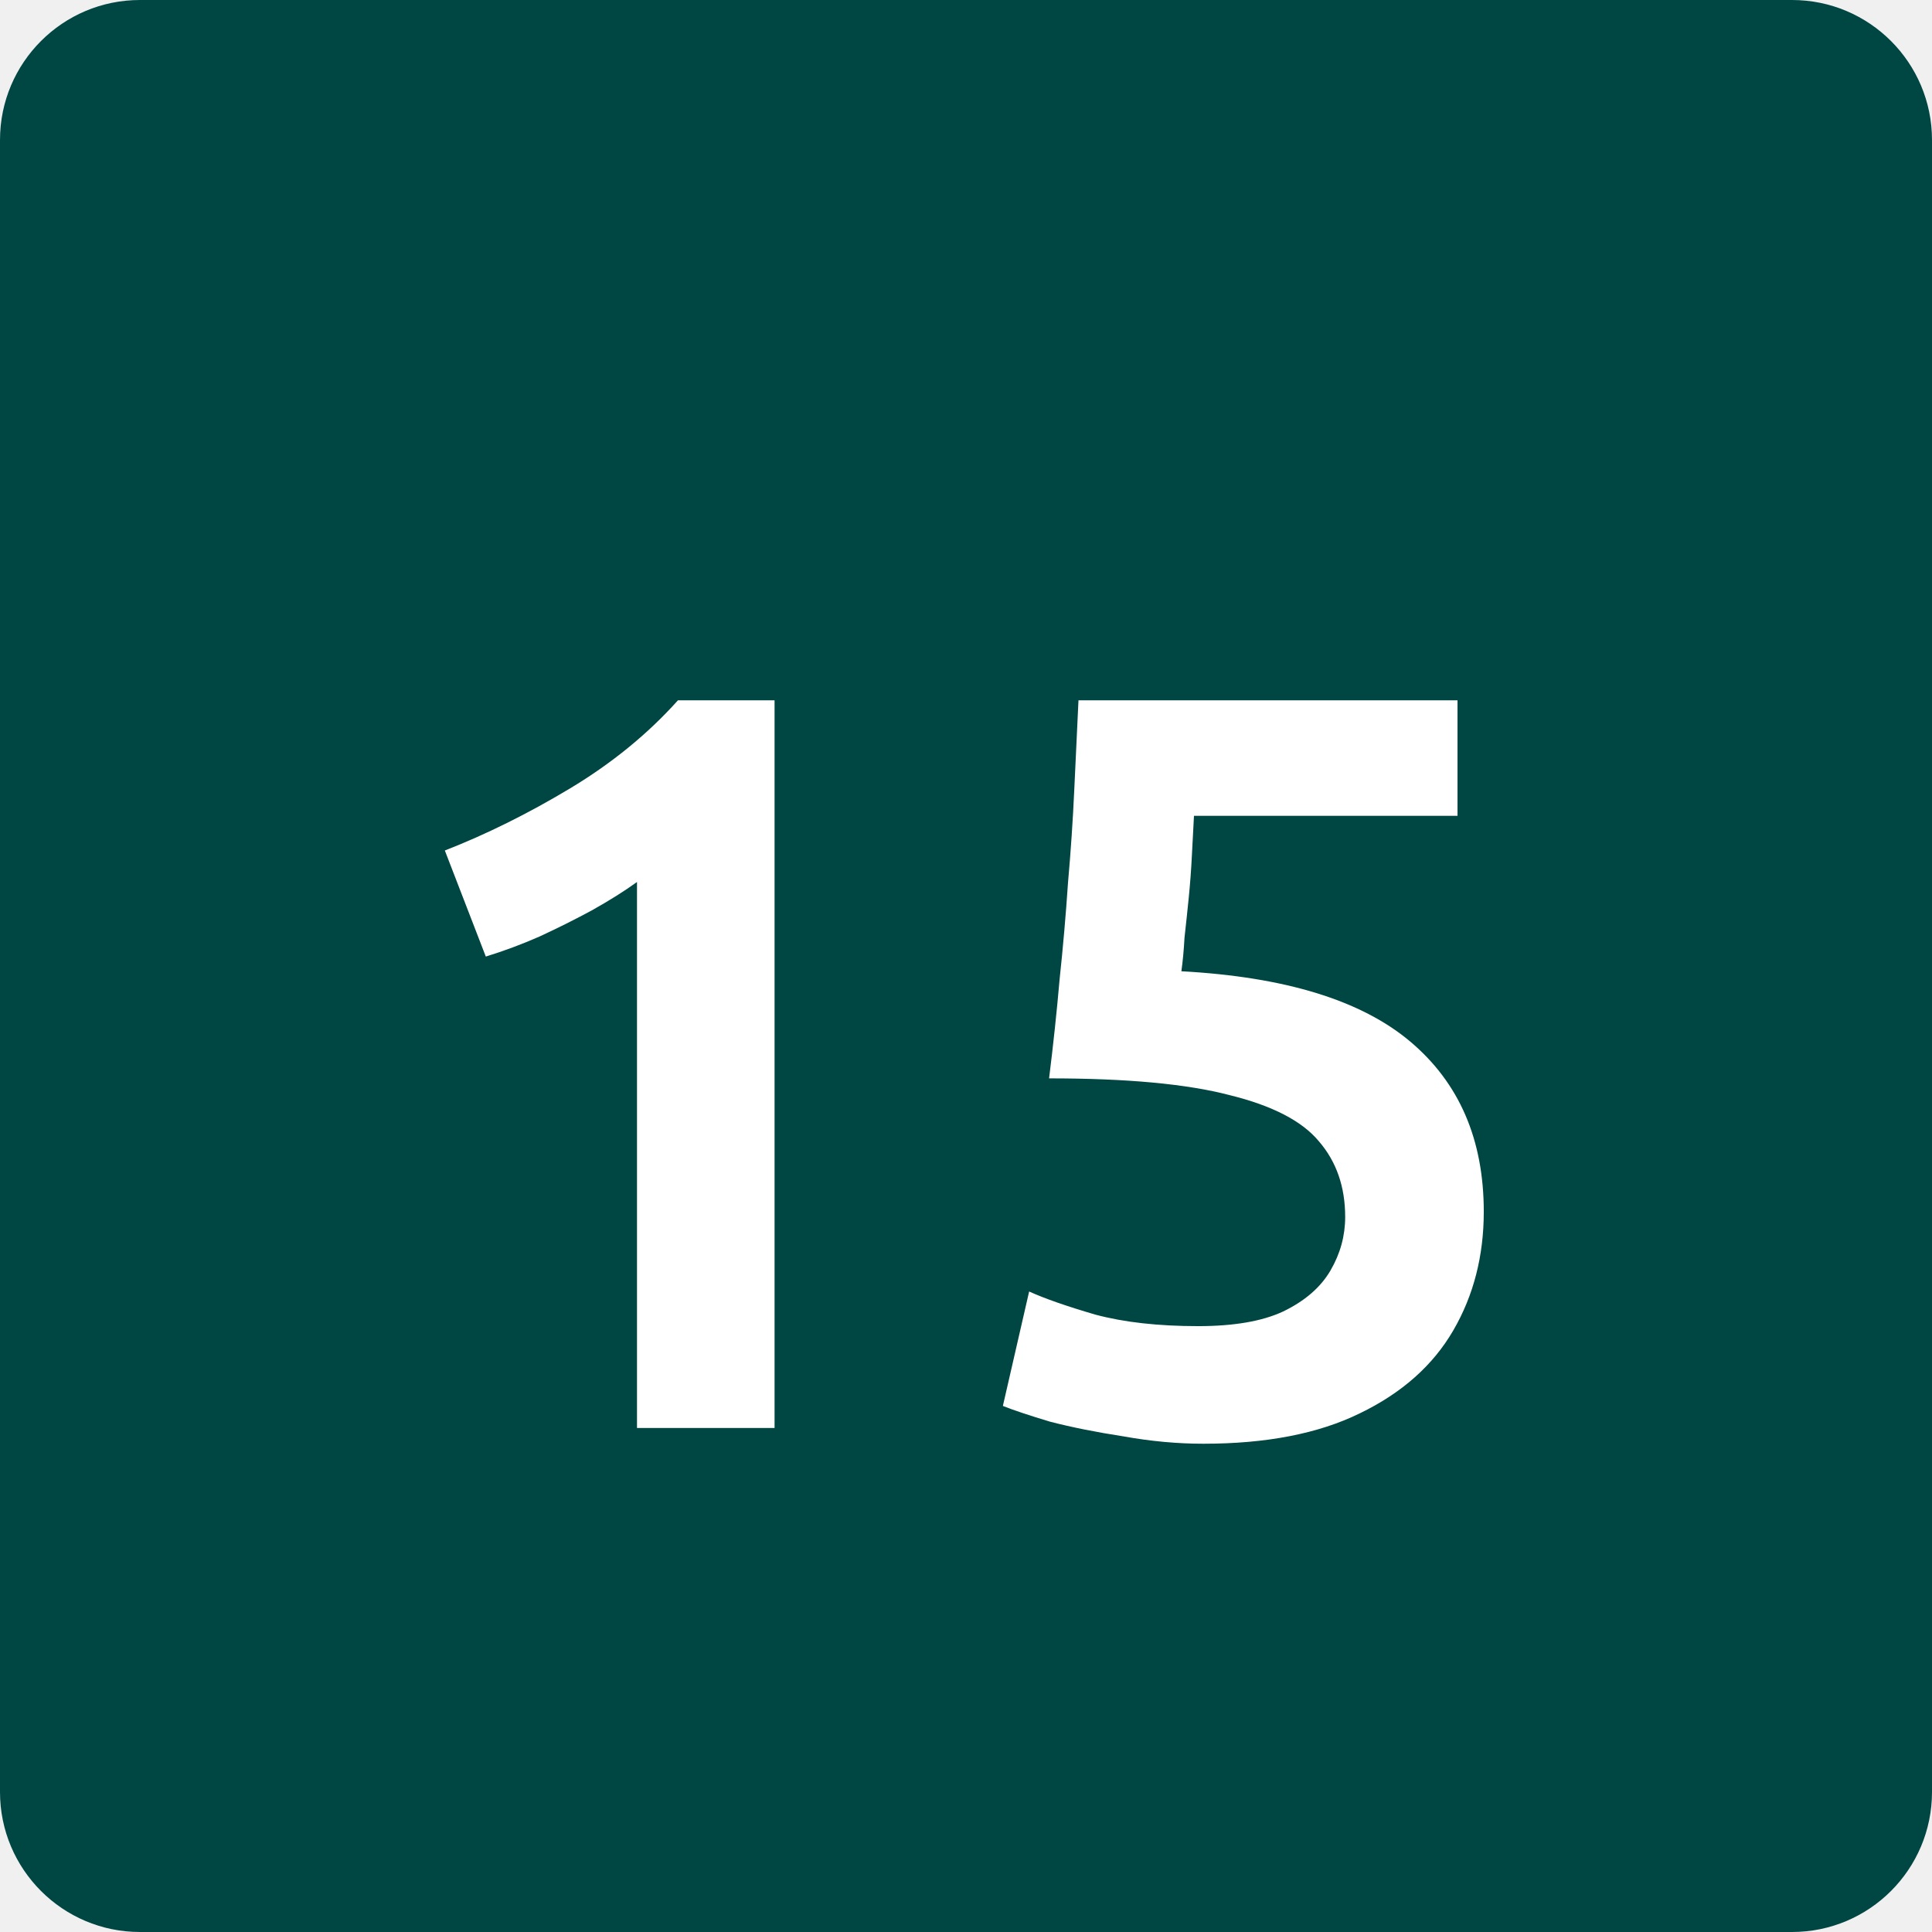
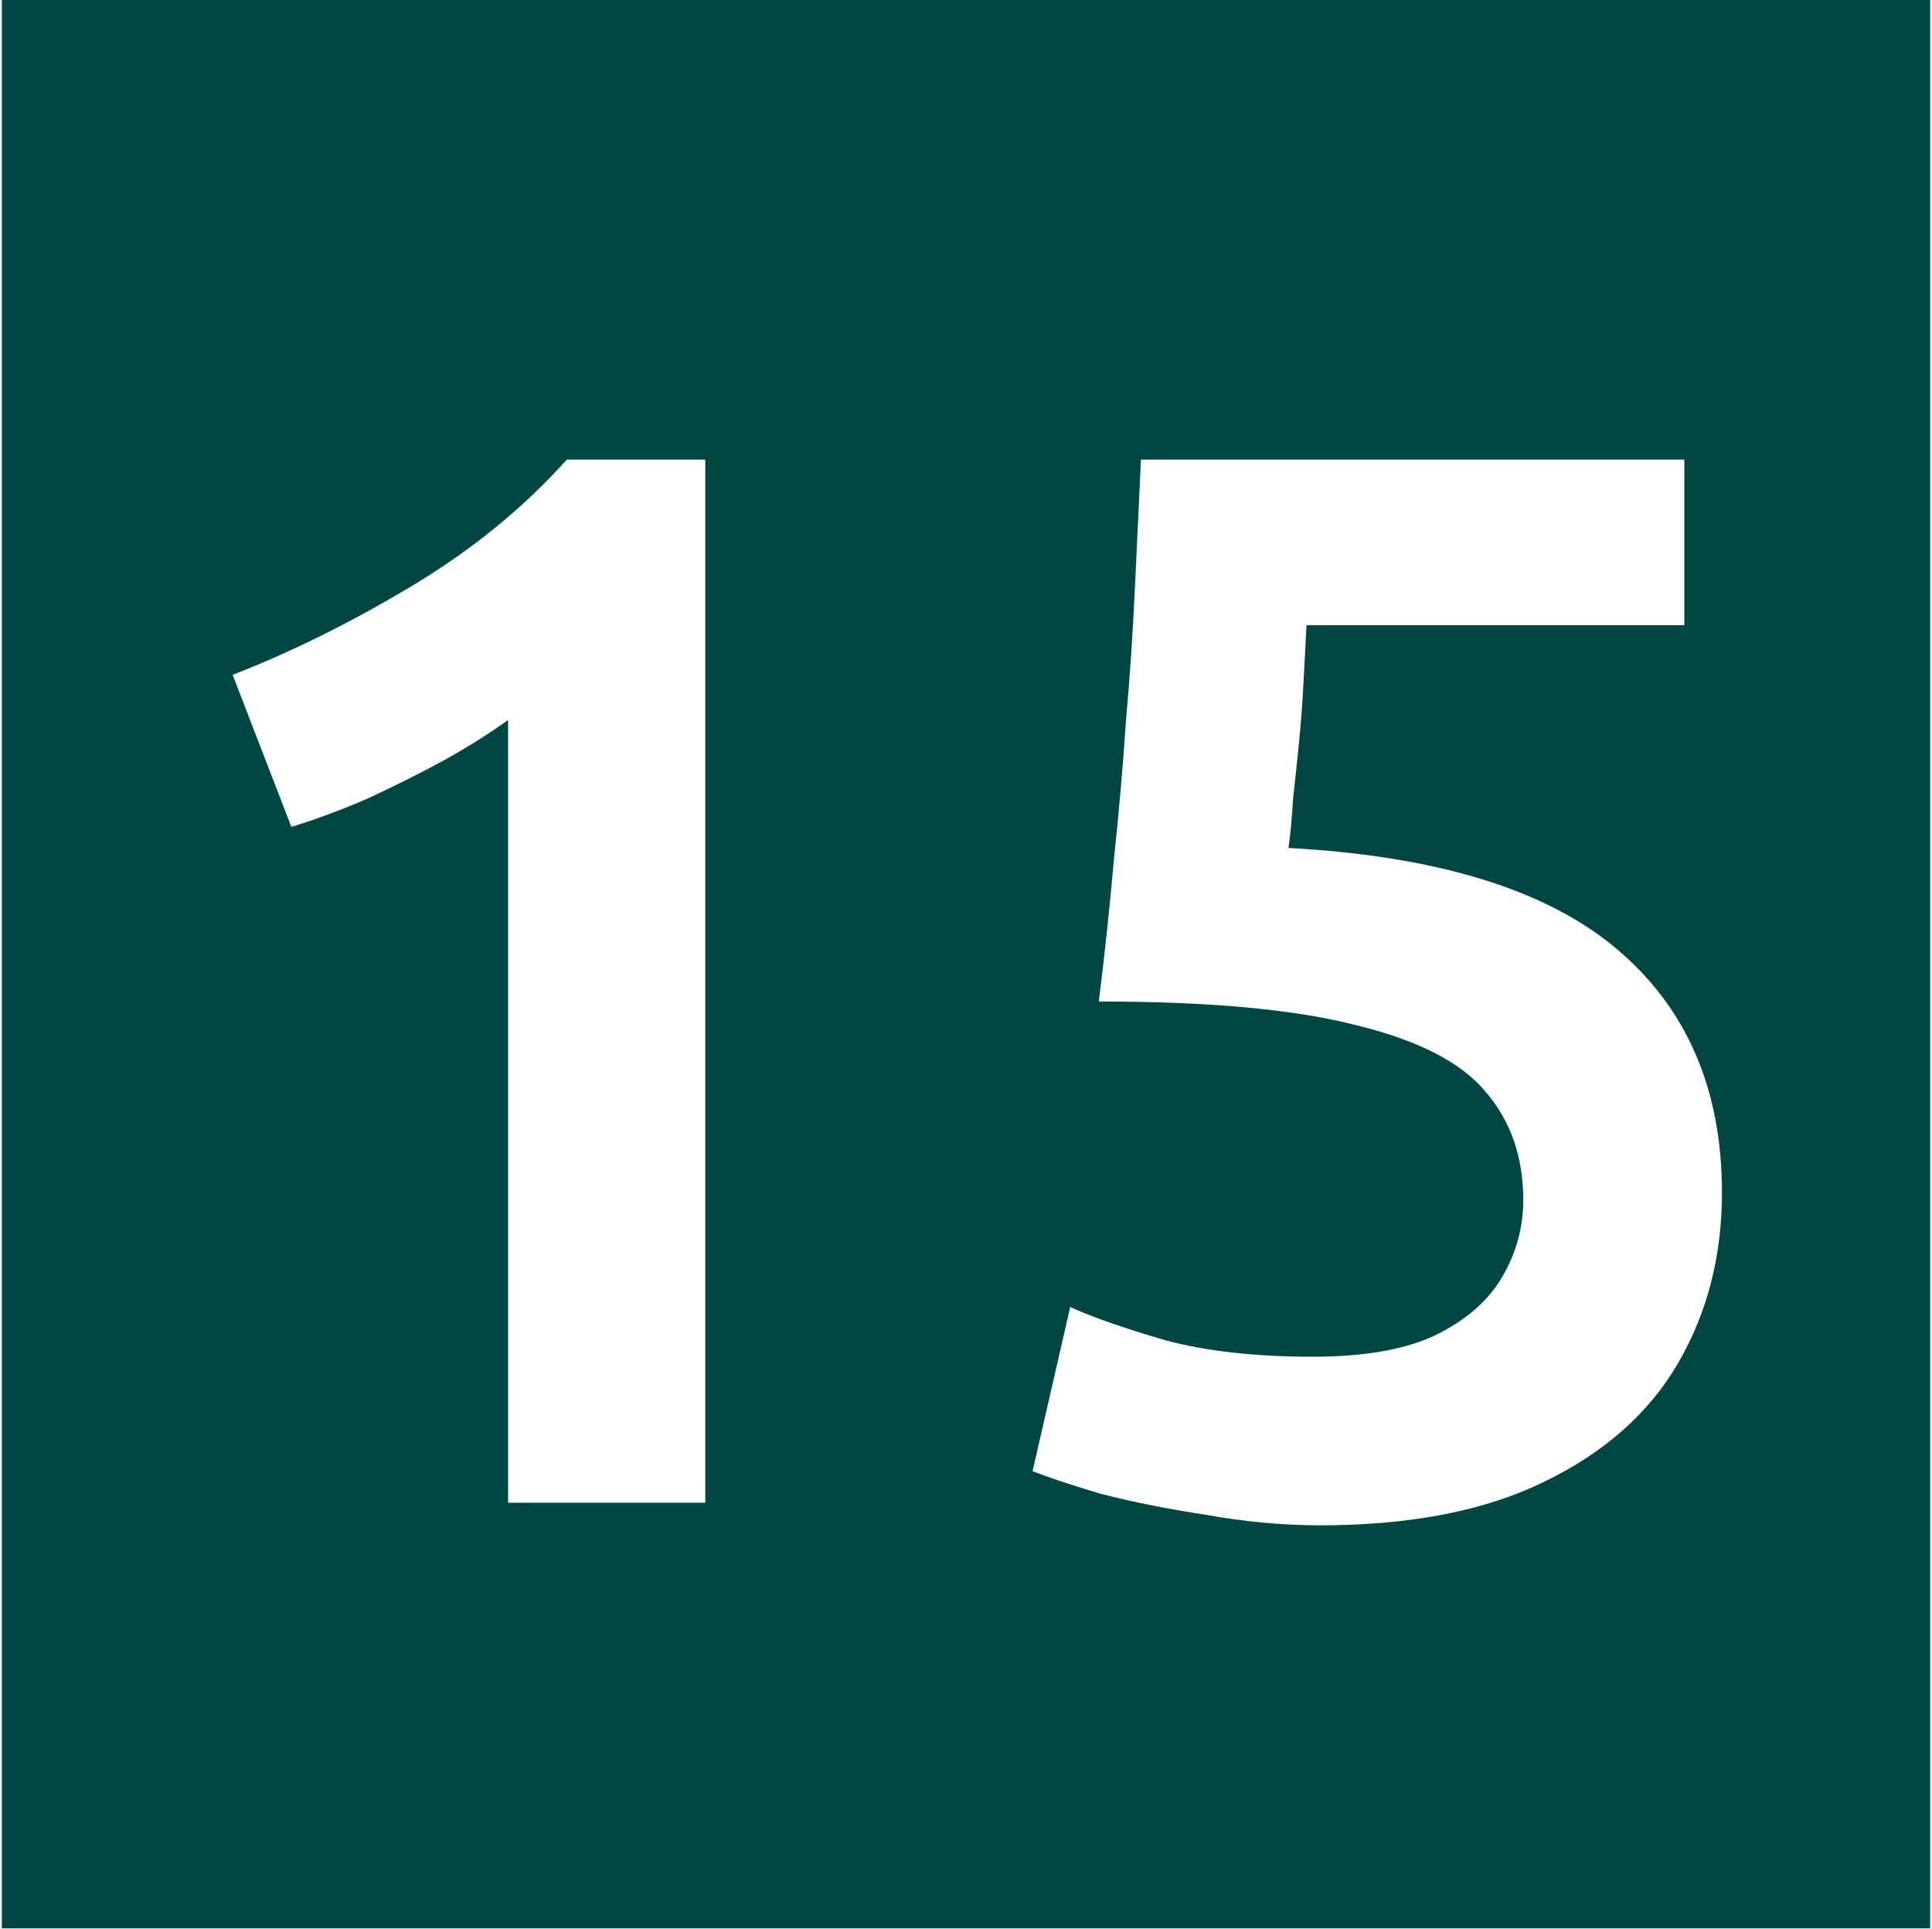
- <svg xmlns="http://www.w3.org/2000/svg" width="69" height="69" viewBox="0 0 69 69" fill="none">
-   <rect width="69" height="69" rx="5" fill="#004643" />
-   <path d="M22.75 51V31.5C22.3 31.825 21.762 32.163 21.137 32.513C20.538 32.837 19.913 33.15 19.262 33.45C18.637 33.725 18 33.962 17.35 34.163L15.887 30.375C17.363 29.8 18.85 29.062 20.35 28.163C21.85 27.262 23.137 26.212 24.212 25.012H27.663V51H22.75ZM42.98 51.562C42.054 51.562 41.105 51.475 40.13 51.3C39.154 51.15 38.279 50.975 37.505 50.775C36.755 50.55 36.192 50.362 35.817 50.212L36.755 46.125C37.304 46.375 38.092 46.65 39.117 46.95C40.142 47.225 41.367 47.362 42.792 47.362C44.067 47.362 45.08 47.188 45.83 46.837C46.605 46.462 47.167 45.975 47.517 45.375C47.867 44.775 48.042 44.138 48.042 43.462C48.042 42.388 47.73 41.487 47.105 40.763C46.505 40.038 45.442 39.487 43.917 39.112C42.392 38.712 40.242 38.513 37.467 38.513C37.617 37.312 37.742 36.138 37.842 34.987C37.967 33.812 38.067 32.663 38.142 31.538C38.242 30.413 38.317 29.3 38.367 28.2C38.417 27.1 38.467 26.038 38.517 25.012H52.054V29.137H42.642C42.617 29.587 42.592 30.062 42.567 30.562C42.542 31.062 42.505 31.562 42.455 32.062C42.404 32.562 42.355 33.038 42.304 33.487C42.279 33.938 42.242 34.337 42.192 34.688C45.892 34.888 48.617 35.725 50.367 37.2C52.117 38.675 52.992 40.7 52.992 43.275C52.992 44.85 52.63 46.263 51.904 47.513C51.179 48.763 50.067 49.75 48.567 50.475C47.092 51.2 45.23 51.562 42.98 51.562Z" fill="white" />
+ <svg xmlns="http://www.w3.org/2000/svg" width="513" height="512" viewBox="0 0 513 512" fill="none">
+   <rect x="0.5" width="512" height="512" fill="#004643" />
+   <path d="M134.913 399V191.173C130.117 194.637 124.389 198.234 117.728 201.964C111.333 205.428 104.672 208.759 97.744 211.956C91.083 214.887 84.289 217.418 77.361 219.55L61.774 179.183C77.495 173.055 93.348 165.195 109.335 155.603C125.321 146.011 139.043 134.82 150.5 122.031H187.27V399H134.913ZM350.515 404.995C340.656 404.995 330.531 404.062 320.14 402.197C309.749 400.599 300.423 398.734 292.163 396.602C284.17 394.204 278.175 392.206 274.178 390.607L284.17 347.043C290.032 349.708 298.425 352.639 309.349 355.836C320.273 358.767 333.329 360.232 348.516 360.232C362.105 360.232 372.896 358.367 380.889 354.637C389.149 350.64 395.144 345.445 398.874 339.05C402.604 332.655 404.47 325.861 404.47 318.667C404.47 307.21 401.139 297.618 394.478 289.891C388.083 282.164 376.759 276.302 360.506 272.306C344.253 268.043 321.339 265.911 291.764 265.911C293.362 253.122 294.694 240.599 295.76 228.342C297.092 215.82 298.158 203.563 298.958 191.573C300.023 179.583 300.823 167.726 301.356 156.003C301.888 144.279 302.421 132.955 302.954 122.031H447.234V165.994H346.918C346.651 170.79 346.385 175.853 346.118 181.182C345.852 186.511 345.452 191.84 344.919 197.168C344.386 202.497 343.853 207.56 343.321 212.356C343.054 217.152 342.654 221.415 342.122 225.145C381.555 227.277 410.598 236.203 429.249 251.923C447.9 267.643 457.226 289.225 457.226 316.669C457.226 333.455 453.362 348.509 445.635 361.831C437.908 375.153 426.052 385.678 410.065 393.405C394.345 401.132 374.495 404.995 350.515 404.995Z" fill="white" />
</svg>
